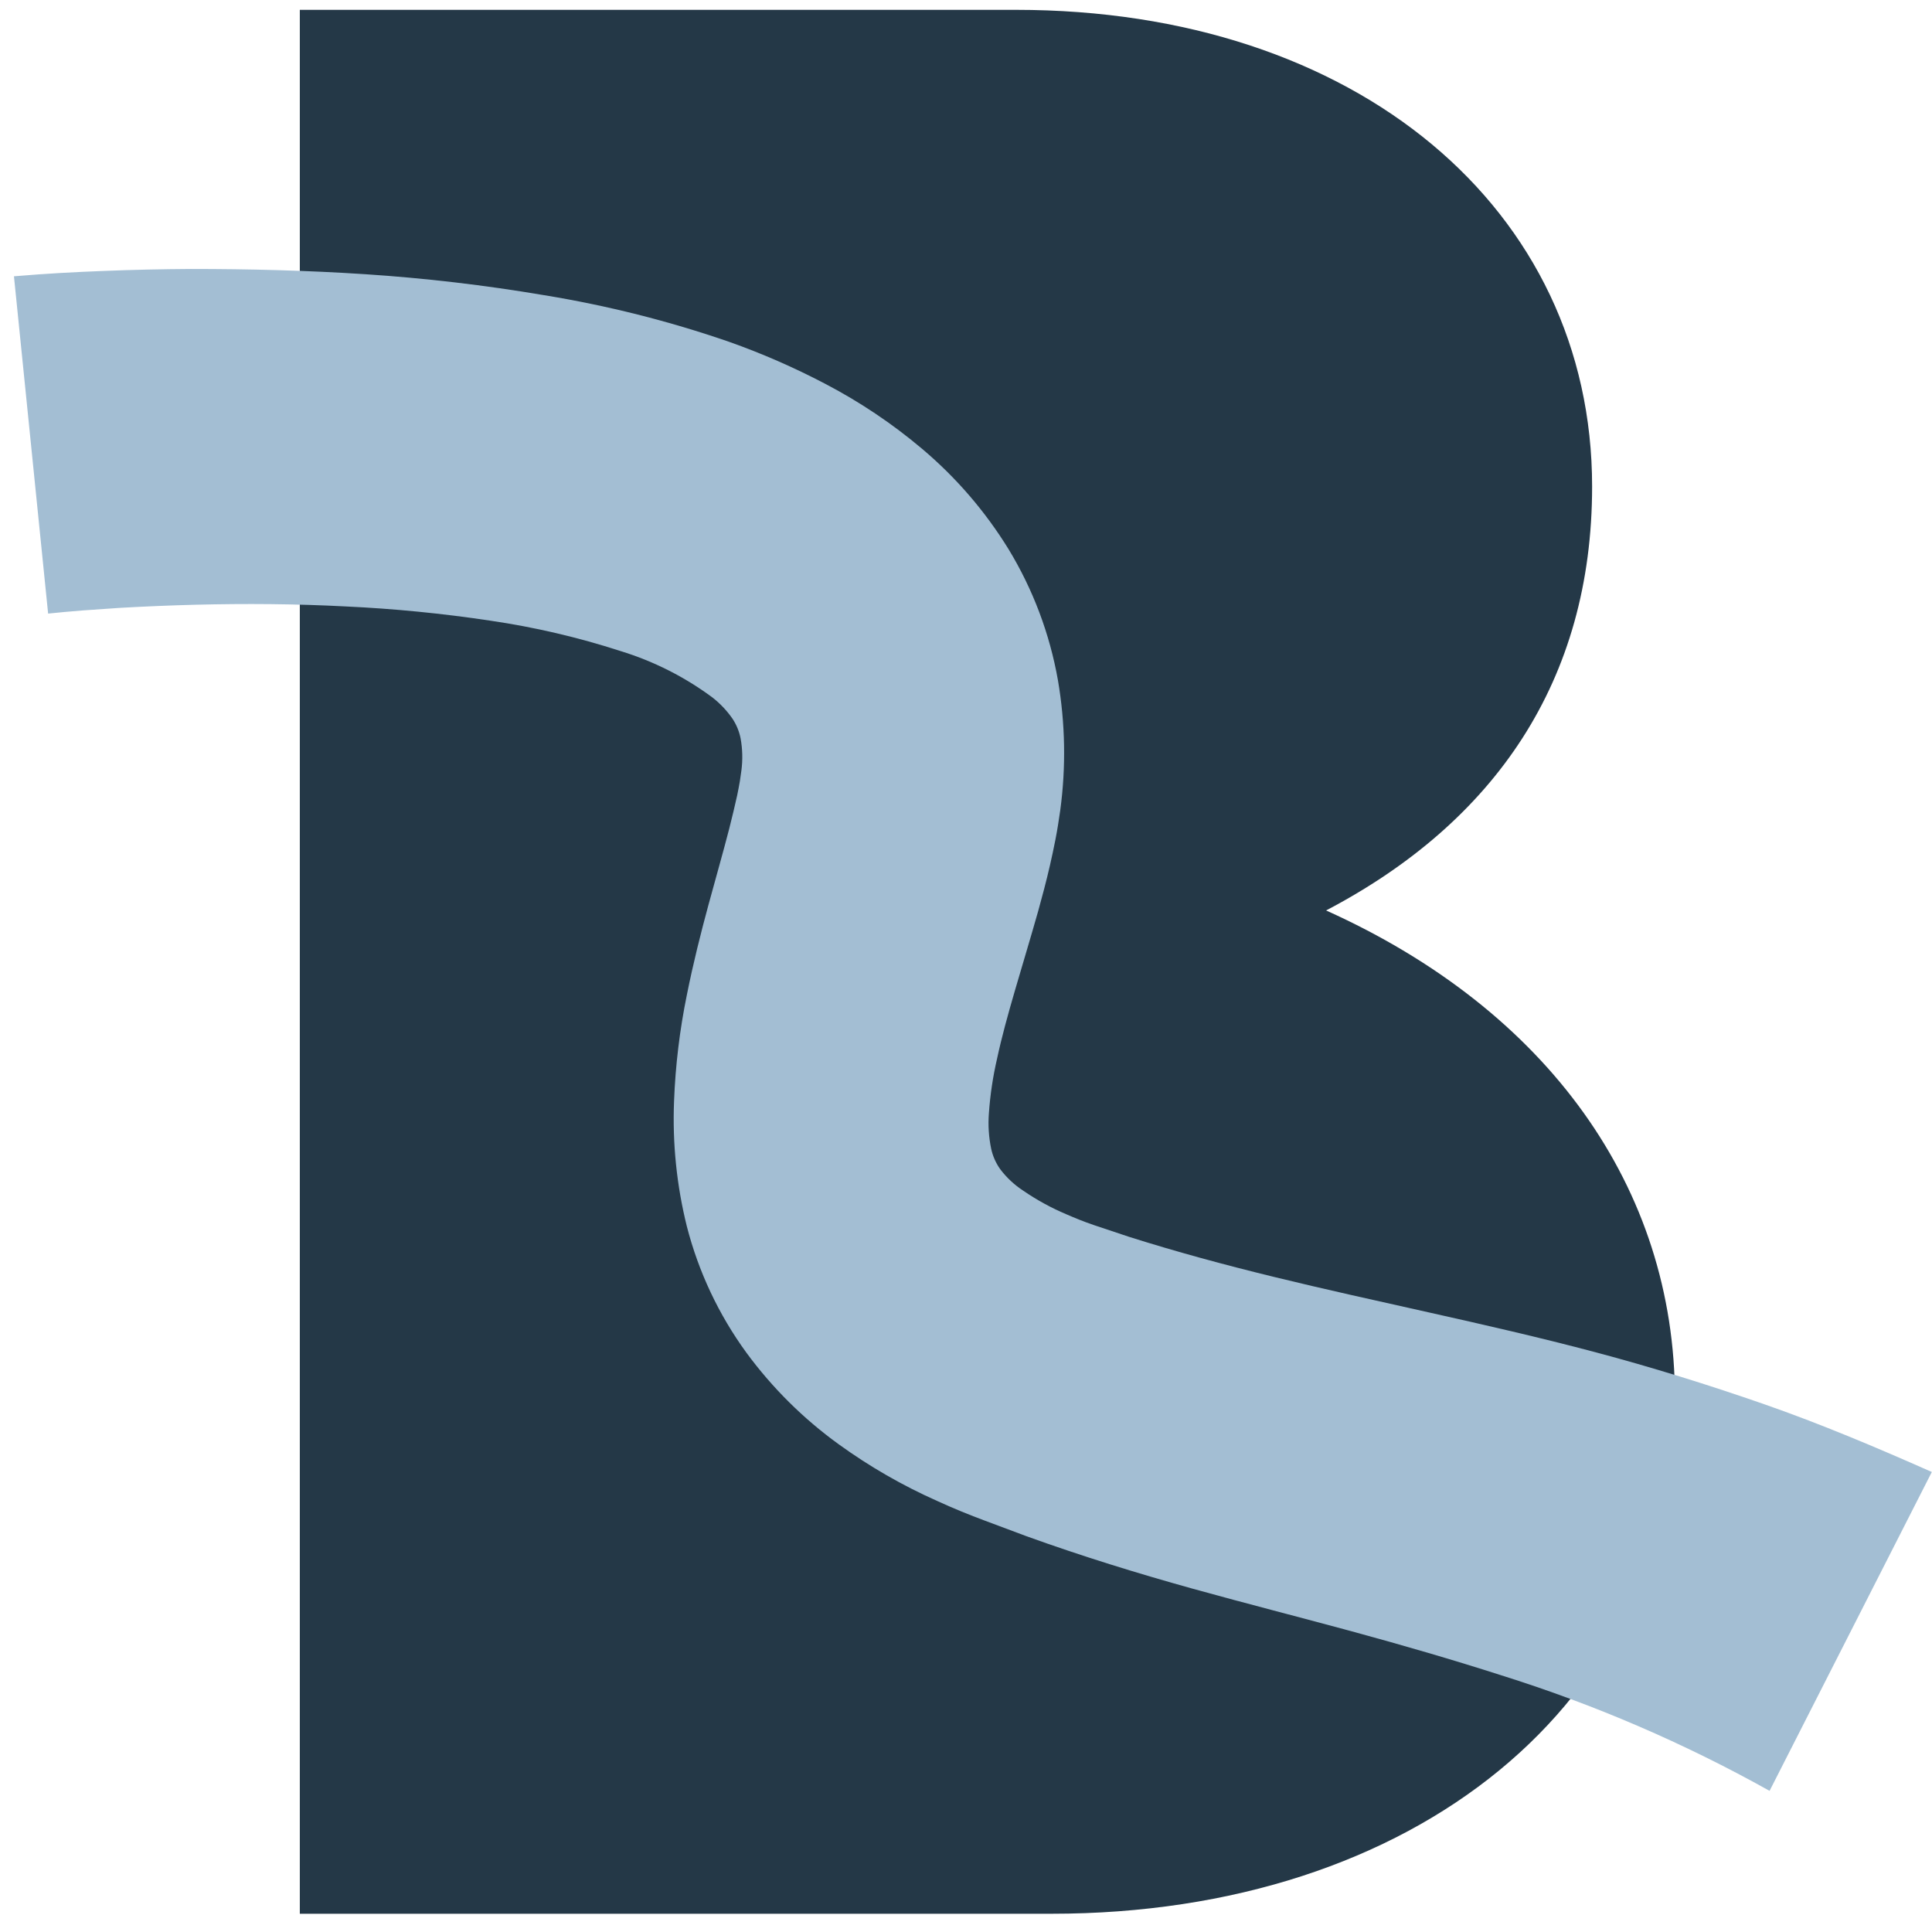
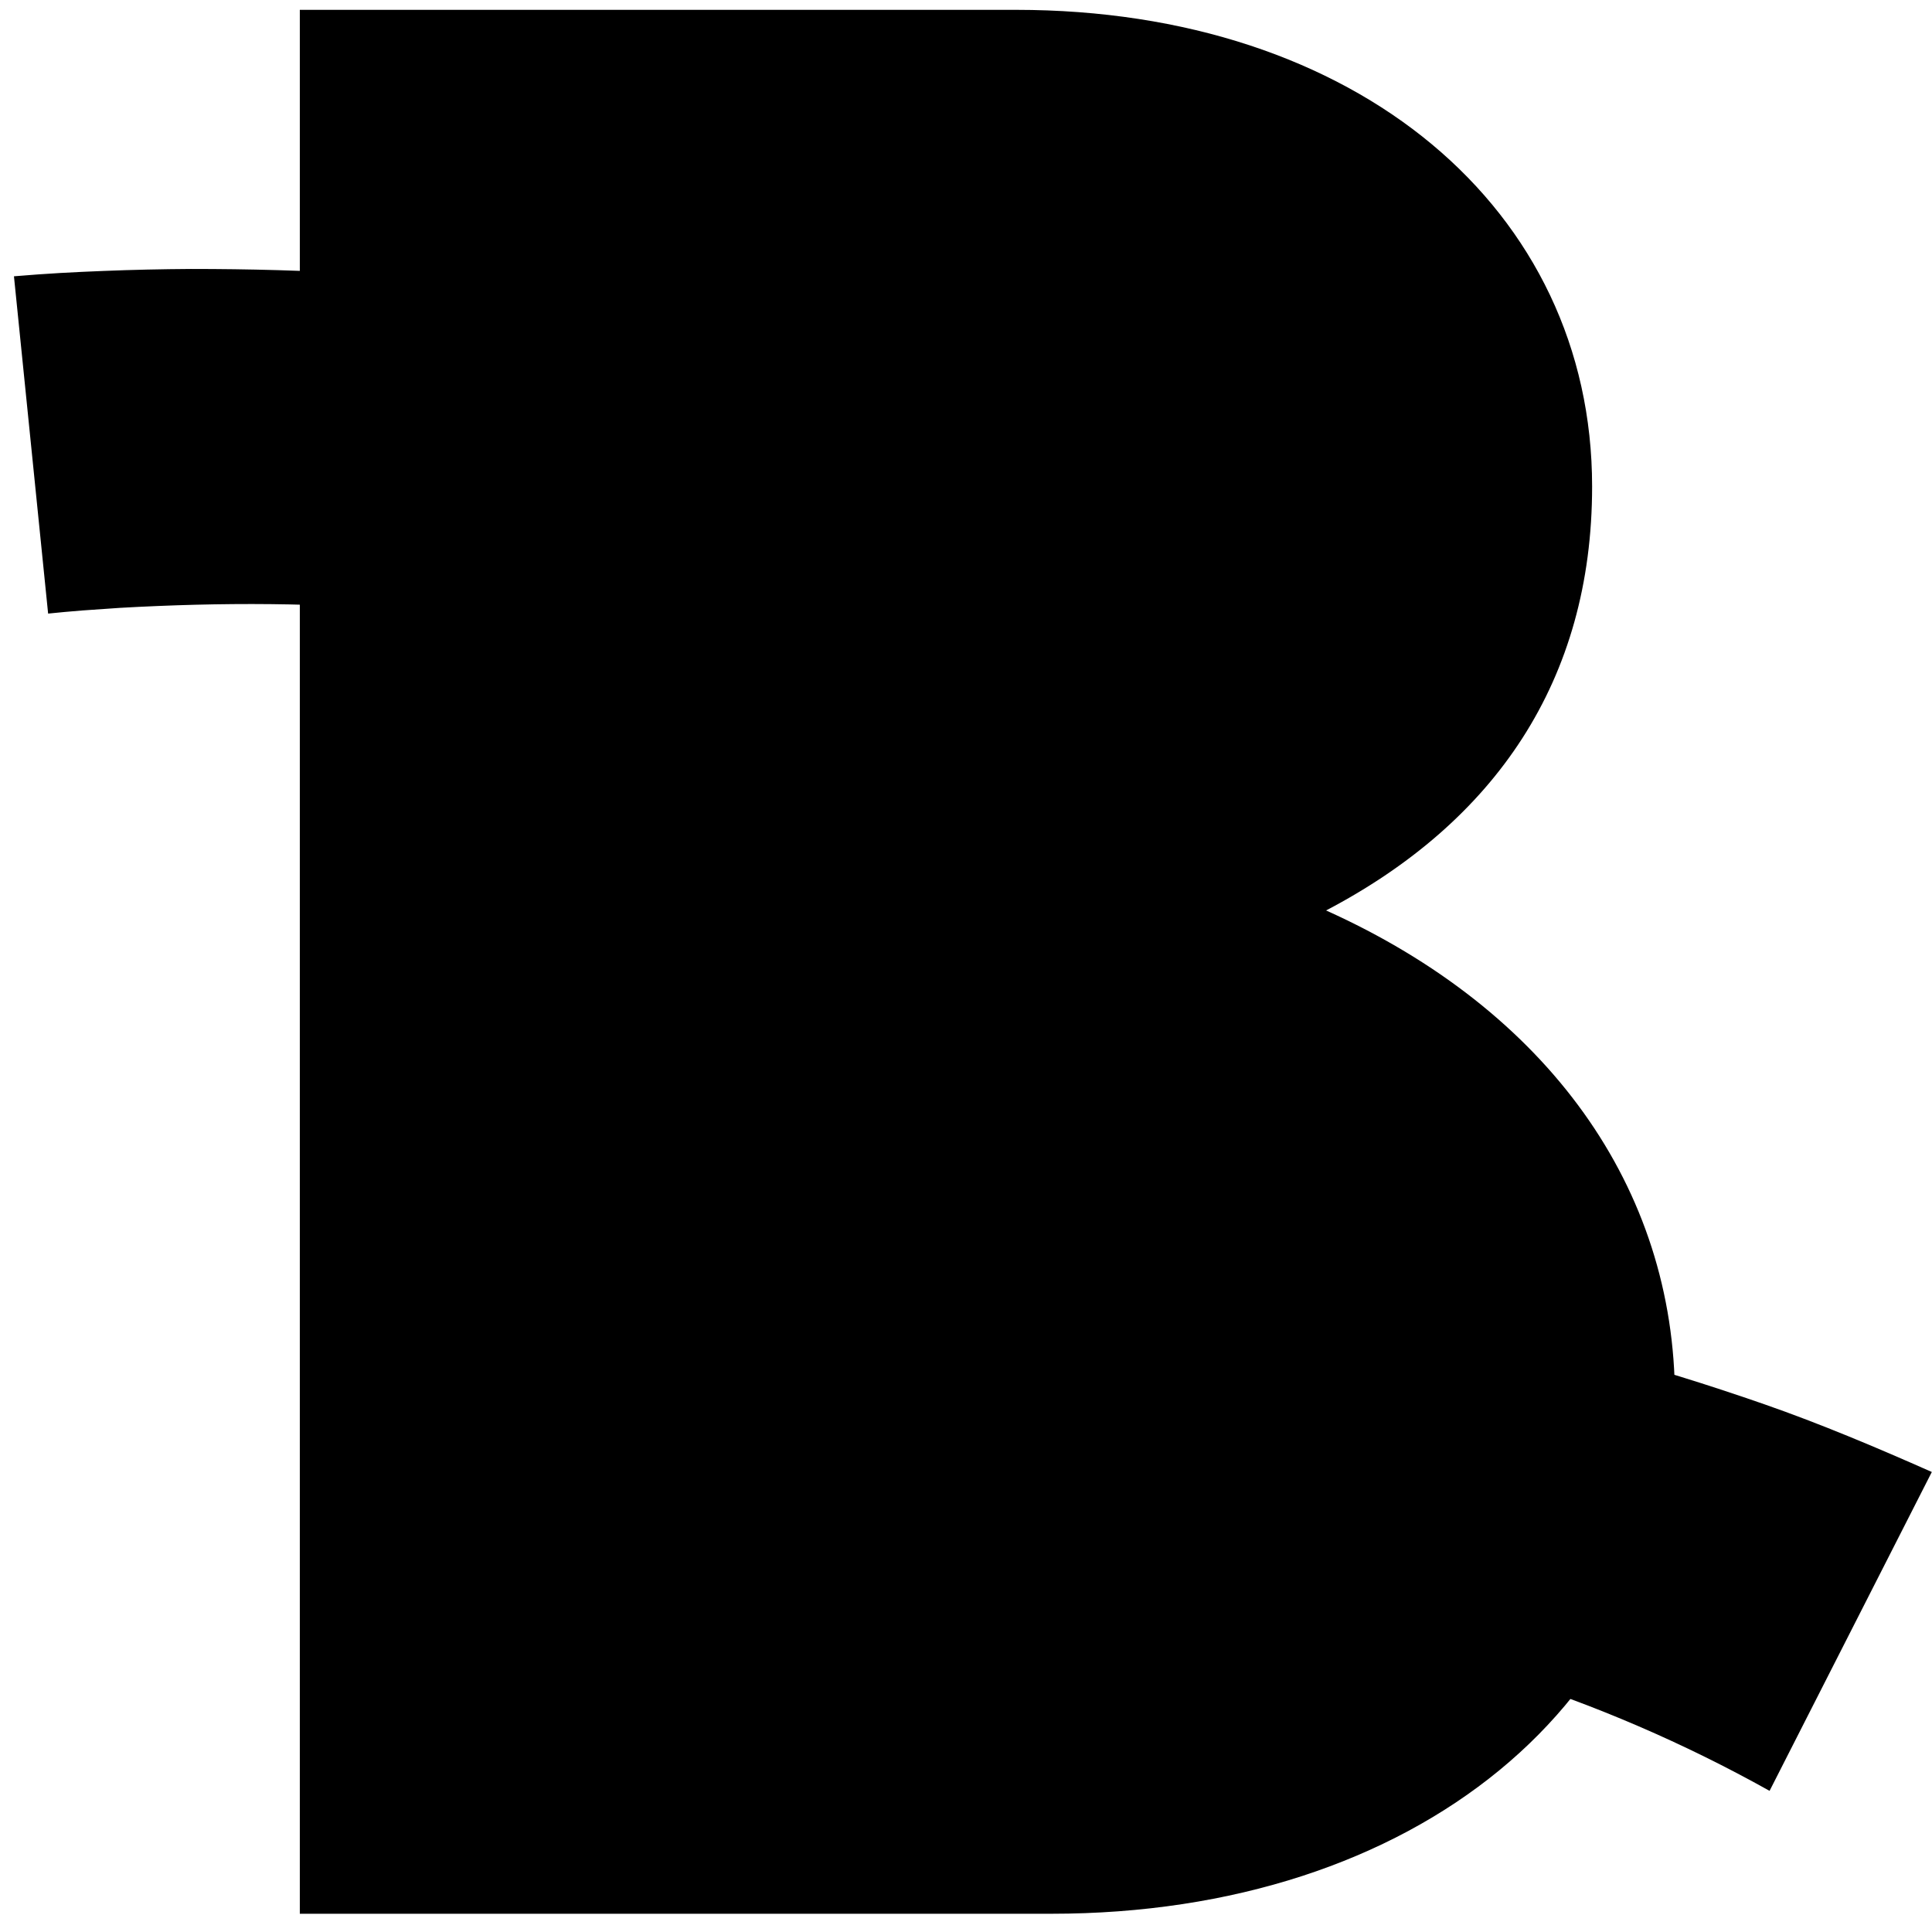
- <svg xmlns="http://www.w3.org/2000/svg" id="Layer_1" data-name="Layer 1" viewBox="0 0 216 216">
-   <defs>
-     <style>.cls-1{fill:#243847;}.cls-2{fill:#a3bed3;}</style>
-   </defs>
-   <path class="cls-1" d="M33.52,1.1h80.06C151.69,1.1,178,23.41,178,54.39c0,21.69-10.84,37.49-29.74,47.4,24.79,11.16,39,31,39,54.54,0,34.07-29.12,57.63-69.71,57.63H33.52Z" />
-   <path class="cls-2" d="M1.56,30.89l2.69-.21,2.48-.16c1.64-.09,3.26-.17,4.88-.23,3.25-.13,6.48-.2,9.72-.22,6.48,0,13,.16,19.55.59A196.58,196.58,0,0,1,60.82,33,124.79,124.79,0,0,1,81.5,38.21,81.87,81.87,0,0,1,92.24,42.9a59.43,59.43,0,0,1,10.83,7.26,46.71,46.71,0,0,1,9.67,11.21,42.38,42.38,0,0,1,5.54,14.69,48,48,0,0,1,.26,14.51c-.16,1.12-.33,2.22-.54,3.29s-.4,1.94-.61,2.87c-.42,1.82-.87,3.51-1.32,5.13-1.82,6.42-3.59,11.8-4.59,16.47a39.07,39.07,0,0,0-.92,6.13,14.12,14.12,0,0,0,.26,4,6.24,6.24,0,0,0,1,2.25,10.21,10.21,0,0,0,2.58,2.41,27.21,27.21,0,0,0,4.8,2.63c1,.43,1.9.81,3.11,1.22l3.89,1.3c5.24,1.66,10.66,3.13,16.27,4.5s11.47,2.66,17.46,4,12.19,2.75,18.44,4.41S191,154.82,197.26,157s12.54,4.83,18.72,7.57l-18.14,35.65a158.9,158.9,0,0,0-30-12.92c-5.39-1.73-10.92-3.34-16.69-4.91s-11.72-3.08-17.8-4.77S121,174,114.76,171.75L110.08,170c-1.64-.61-3.52-1.37-5.3-2.19a61.15,61.15,0,0,1-11-6.33,46.89,46.89,0,0,1-10.34-10.26,41.53,41.53,0,0,1-6.65-14.11,49.75,49.75,0,0,1-1.43-14,73.22,73.22,0,0,1,1.43-11.87c1.44-7.2,3.4-13.37,4.75-18.64.33-1.31.63-2.55.88-3.69.11-.55.23-1.14.3-1.58s.12-.81.17-1.19a11.59,11.59,0,0,0-.09-3.59,6.21,6.21,0,0,0-.9-2.19,10.85,10.85,0,0,0-2.26-2.39,33.9,33.9,0,0,0-10.26-5.18,89,89,0,0,0-14.57-3.4,157.77,157.77,0,0,0-16.18-1.59c-5.53-.29-11.15-.33-16.78-.19q-4.23.11-8.45.35l-4.18.29-2,.17-1.84.18Z" />
+ <svg xmlns="http://www.w3.org/2000/svg" viewBox="0 0 216 216">
+   <path class="logo-icon" d="M33.52,1.1h80.06C151.69,1.1,178,23.41,178,54.39c0,21.69-10.84,37.49-29.74,47.4,24.79,11.16,39,31,39,54.54,0,34.07-29.12,57.63-69.71,57.63H33.52Z" />
+   <path class="logo-squiggle" d="M1.56,30.89l2.69-.21,2.48-.16c1.64-.09,3.26-.17,4.88-.23,3.25-.13,6.48-.2,9.72-.22,6.48,0,13,.16,19.55.59A196.58,196.58,0,0,1,60.82,33,124.79,124.79,0,0,1,81.5,38.21,81.87,81.87,0,0,1,92.24,42.9a59.43,59.43,0,0,1,10.83,7.26,46.71,46.71,0,0,1,9.67,11.21,42.38,42.38,0,0,1,5.54,14.69,48,48,0,0,1,.26,14.51c-.16,1.12-.33,2.22-.54,3.29s-.4,1.94-.61,2.87c-.42,1.82-.87,3.51-1.32,5.13-1.82,6.42-3.59,11.8-4.59,16.47a39.07,39.07,0,0,0-.92,6.13,14.12,14.12,0,0,0,.26,4,6.24,6.24,0,0,0,1,2.25,10.21,10.21,0,0,0,2.58,2.41,27.21,27.21,0,0,0,4.8,2.63c1,.43,1.9.81,3.11,1.22l3.89,1.3c5.24,1.66,10.66,3.13,16.27,4.5s11.47,2.66,17.46,4,12.19,2.75,18.44,4.41S191,154.82,197.26,157s12.54,4.83,18.72,7.57l-18.14,35.65a158.9,158.9,0,0,0-30-12.92c-5.39-1.73-10.92-3.34-16.69-4.91s-11.72-3.08-17.8-4.77S121,174,114.76,171.75L110.08,170c-1.64-.61-3.52-1.37-5.3-2.19a61.15,61.15,0,0,1-11-6.33,46.89,46.89,0,0,1-10.34-10.26,41.53,41.53,0,0,1-6.65-14.11,49.75,49.75,0,0,1-1.43-14,73.22,73.22,0,0,1,1.43-11.87c1.44-7.2,3.4-13.37,4.75-18.64.33-1.31.63-2.55.88-3.69.11-.55.23-1.14.3-1.58s.12-.81.17-1.19a11.59,11.59,0,0,0-.09-3.59,6.21,6.21,0,0,0-.9-2.19,10.85,10.85,0,0,0-2.26-2.39,33.9,33.9,0,0,0-10.26-5.18,89,89,0,0,0-14.57-3.4,157.77,157.77,0,0,0-16.18-1.59c-5.53-.29-11.15-.33-16.78-.19q-4.23.11-8.45.35l-4.18.29-2,.17-1.84.18Z" />
</svg>
